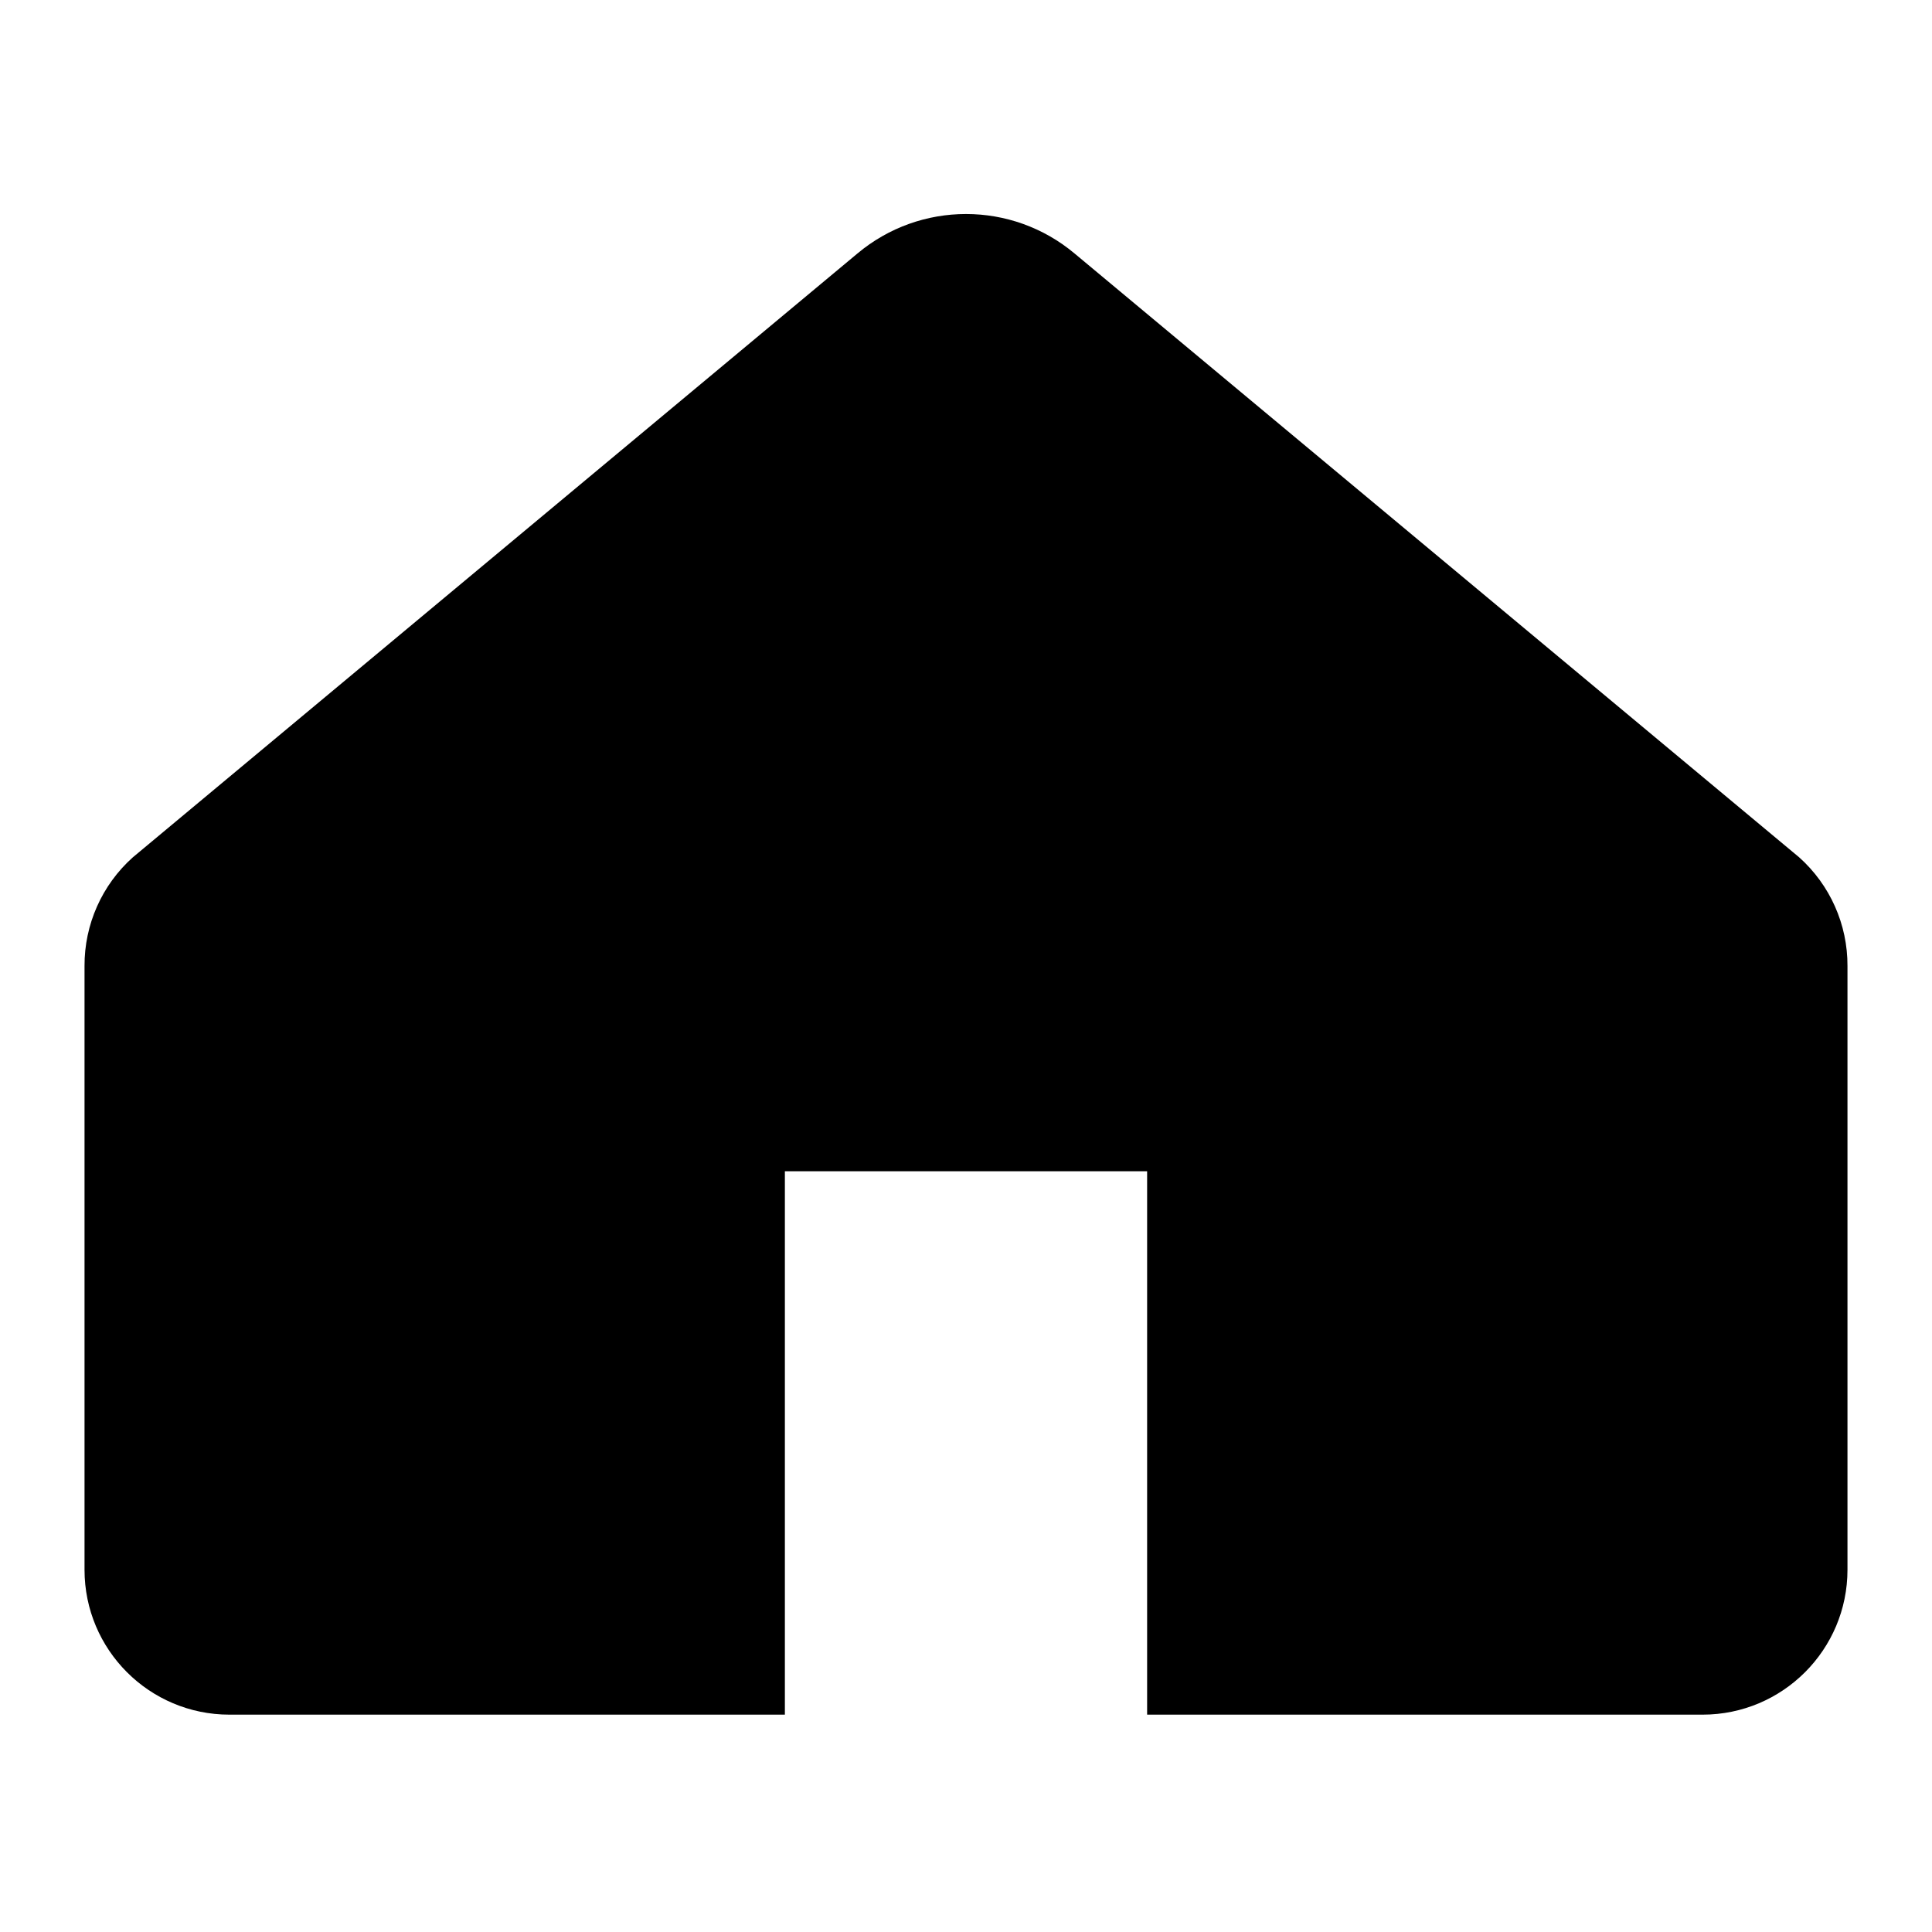
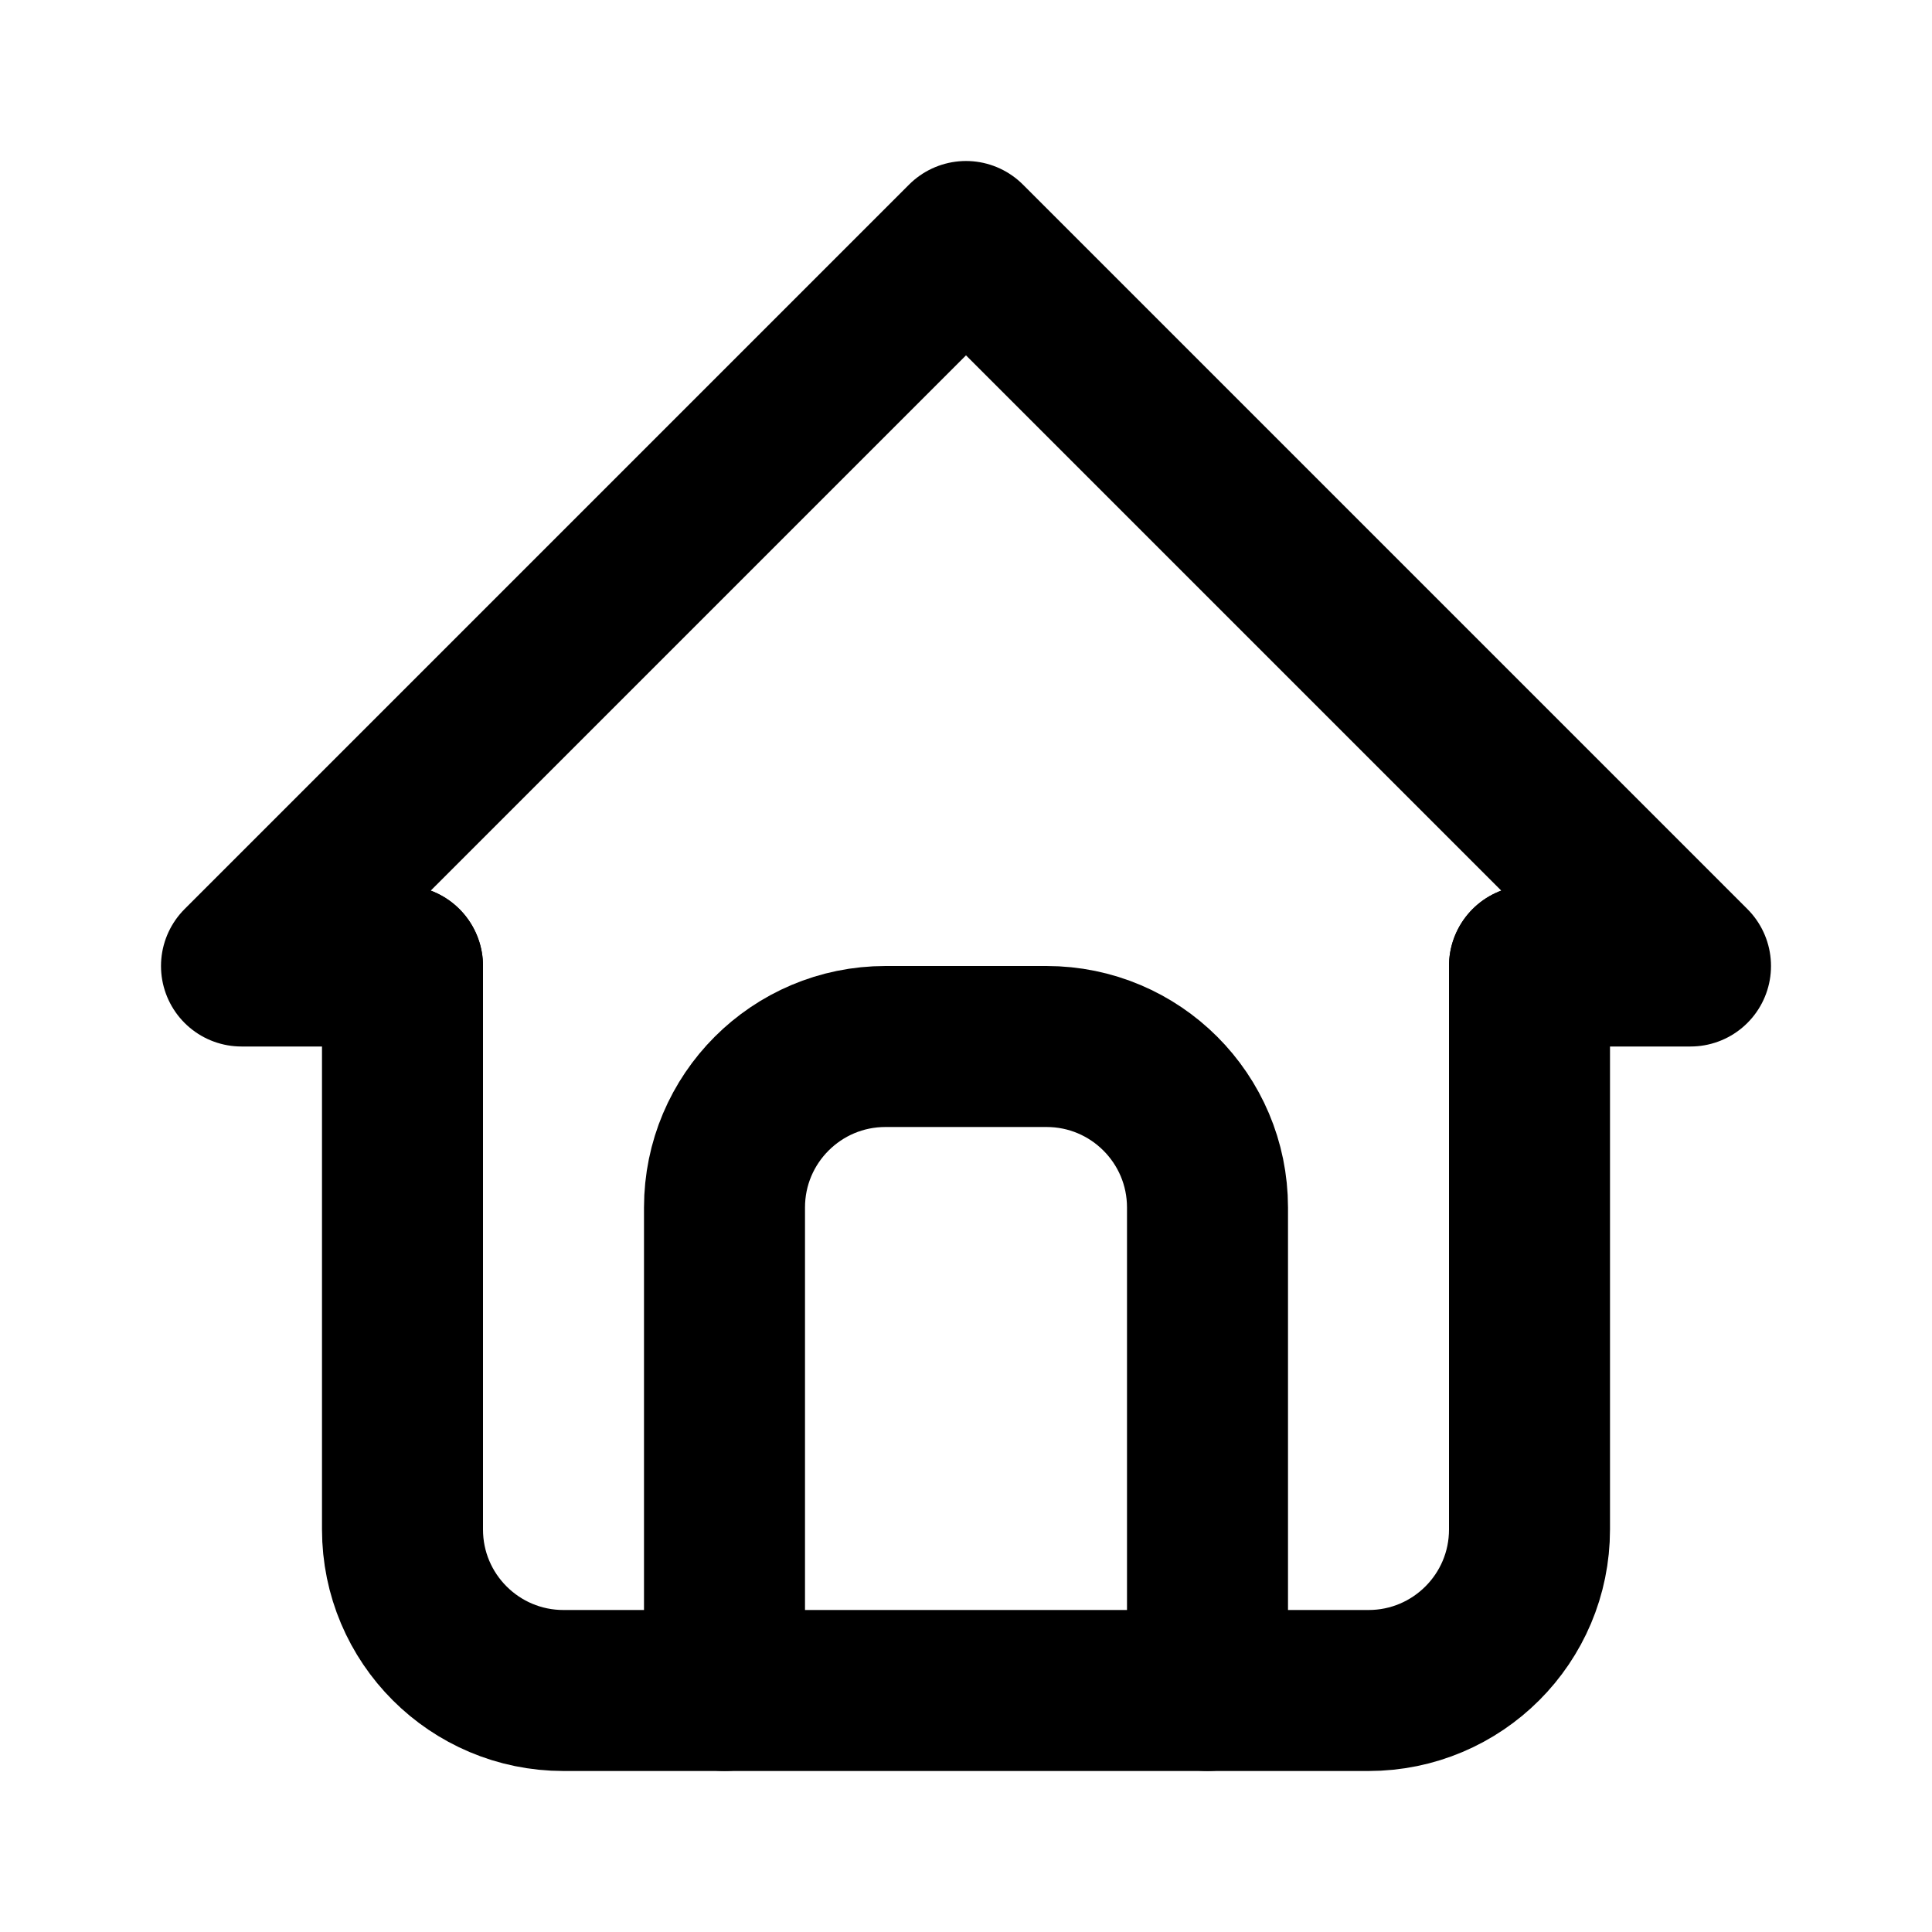
- <svg xmlns="http://www.w3.org/2000/svg" viewBox="0 0 16 16" fill="currentColor" fill-rule="evenodd">
-   <path d="M7.1 2.1a1.4 1.4 0 0 1 1.8 0l6 5a1.2 1.2 0 0 1 .4.9V13a1.2 1.2 0 0 1-1.2 1.2H1.9A1.2 1.2 0 0 1 .7 13V8a1.2 1.2 0 0 1 .4-.9l6-5Zm-.6 7.6v4.5h3v-4.5H6.5Z" />
+ <svg xmlns="http://www.w3.org/2000/svg" width="24" height="24" viewBox="0 0 24 24" fill="none" stroke="currentColor" stroke-width="2" stroke-linecap="round" stroke-linejoin="round">
+   <path d="M5 12l-2 0l9 -9l9 9l-2 0" />
+   <path d="M5 12v7a2 2 0 0 0 2 2h10a2 2 0 0 0 2 -2v-7" />
+   <path d="M9 21v-6a2 2 0 0 1 2 -2h2a2 2 0 0 1 2 2v6" />
</svg>
